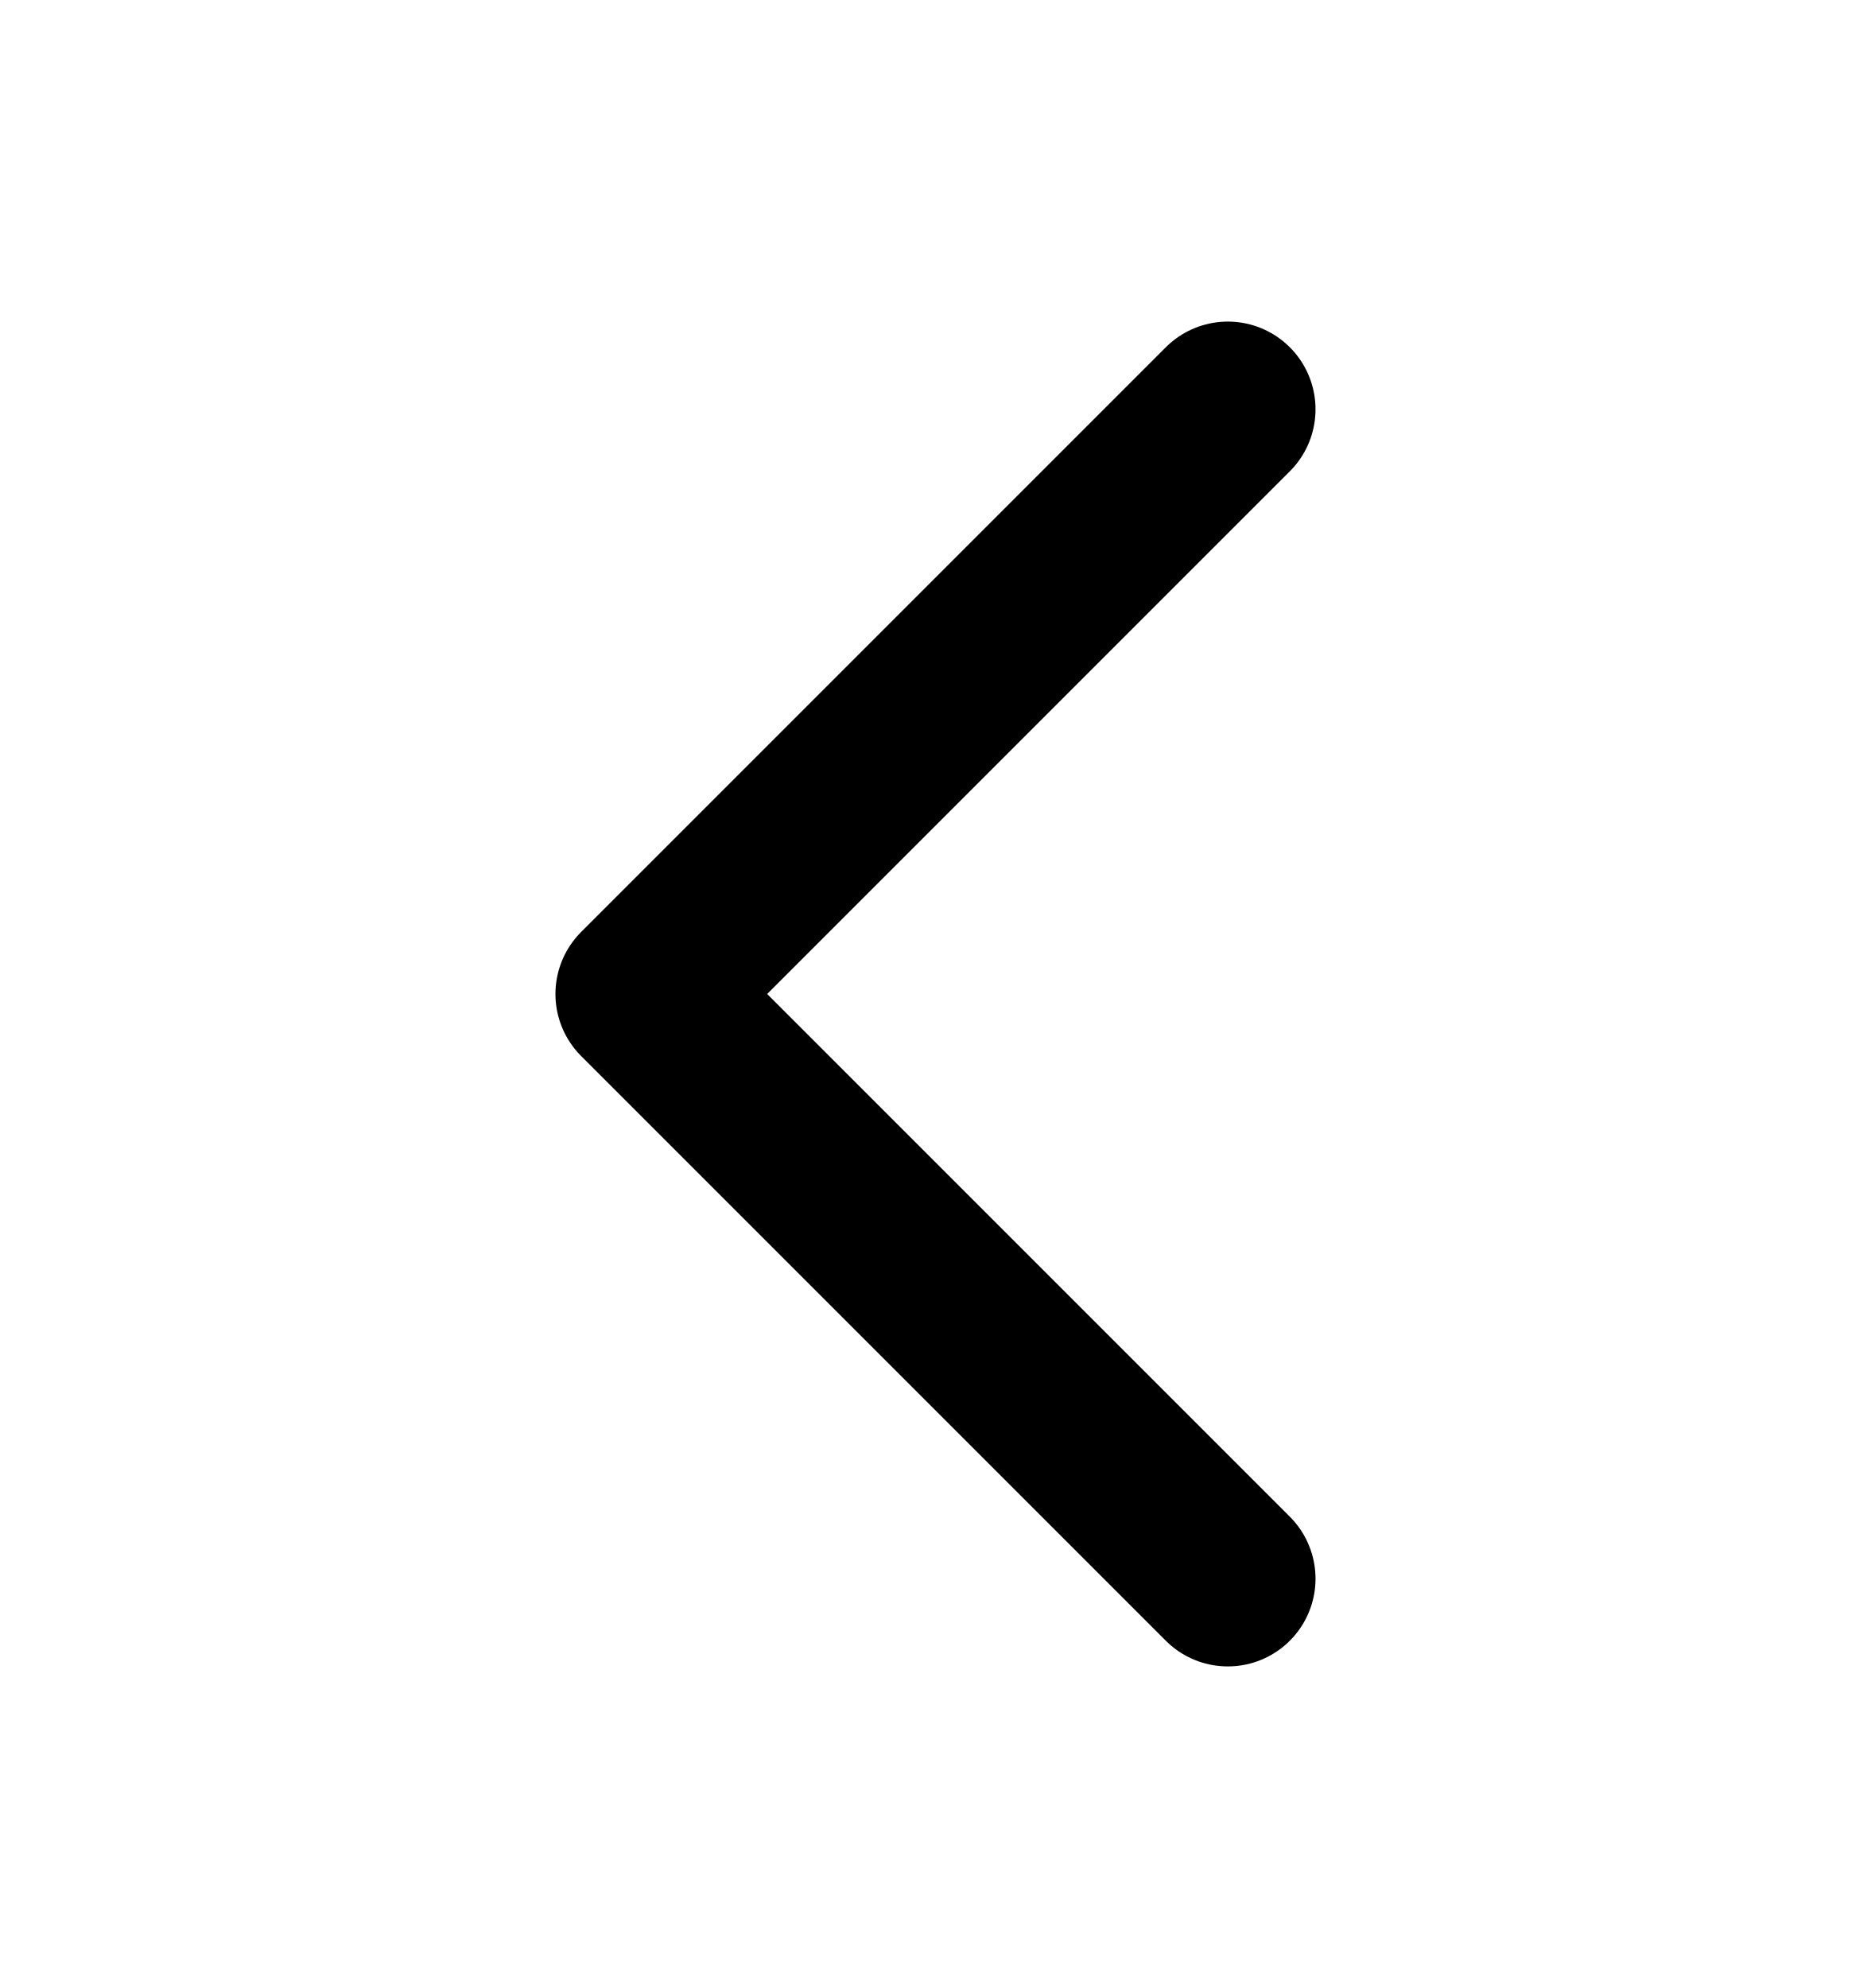
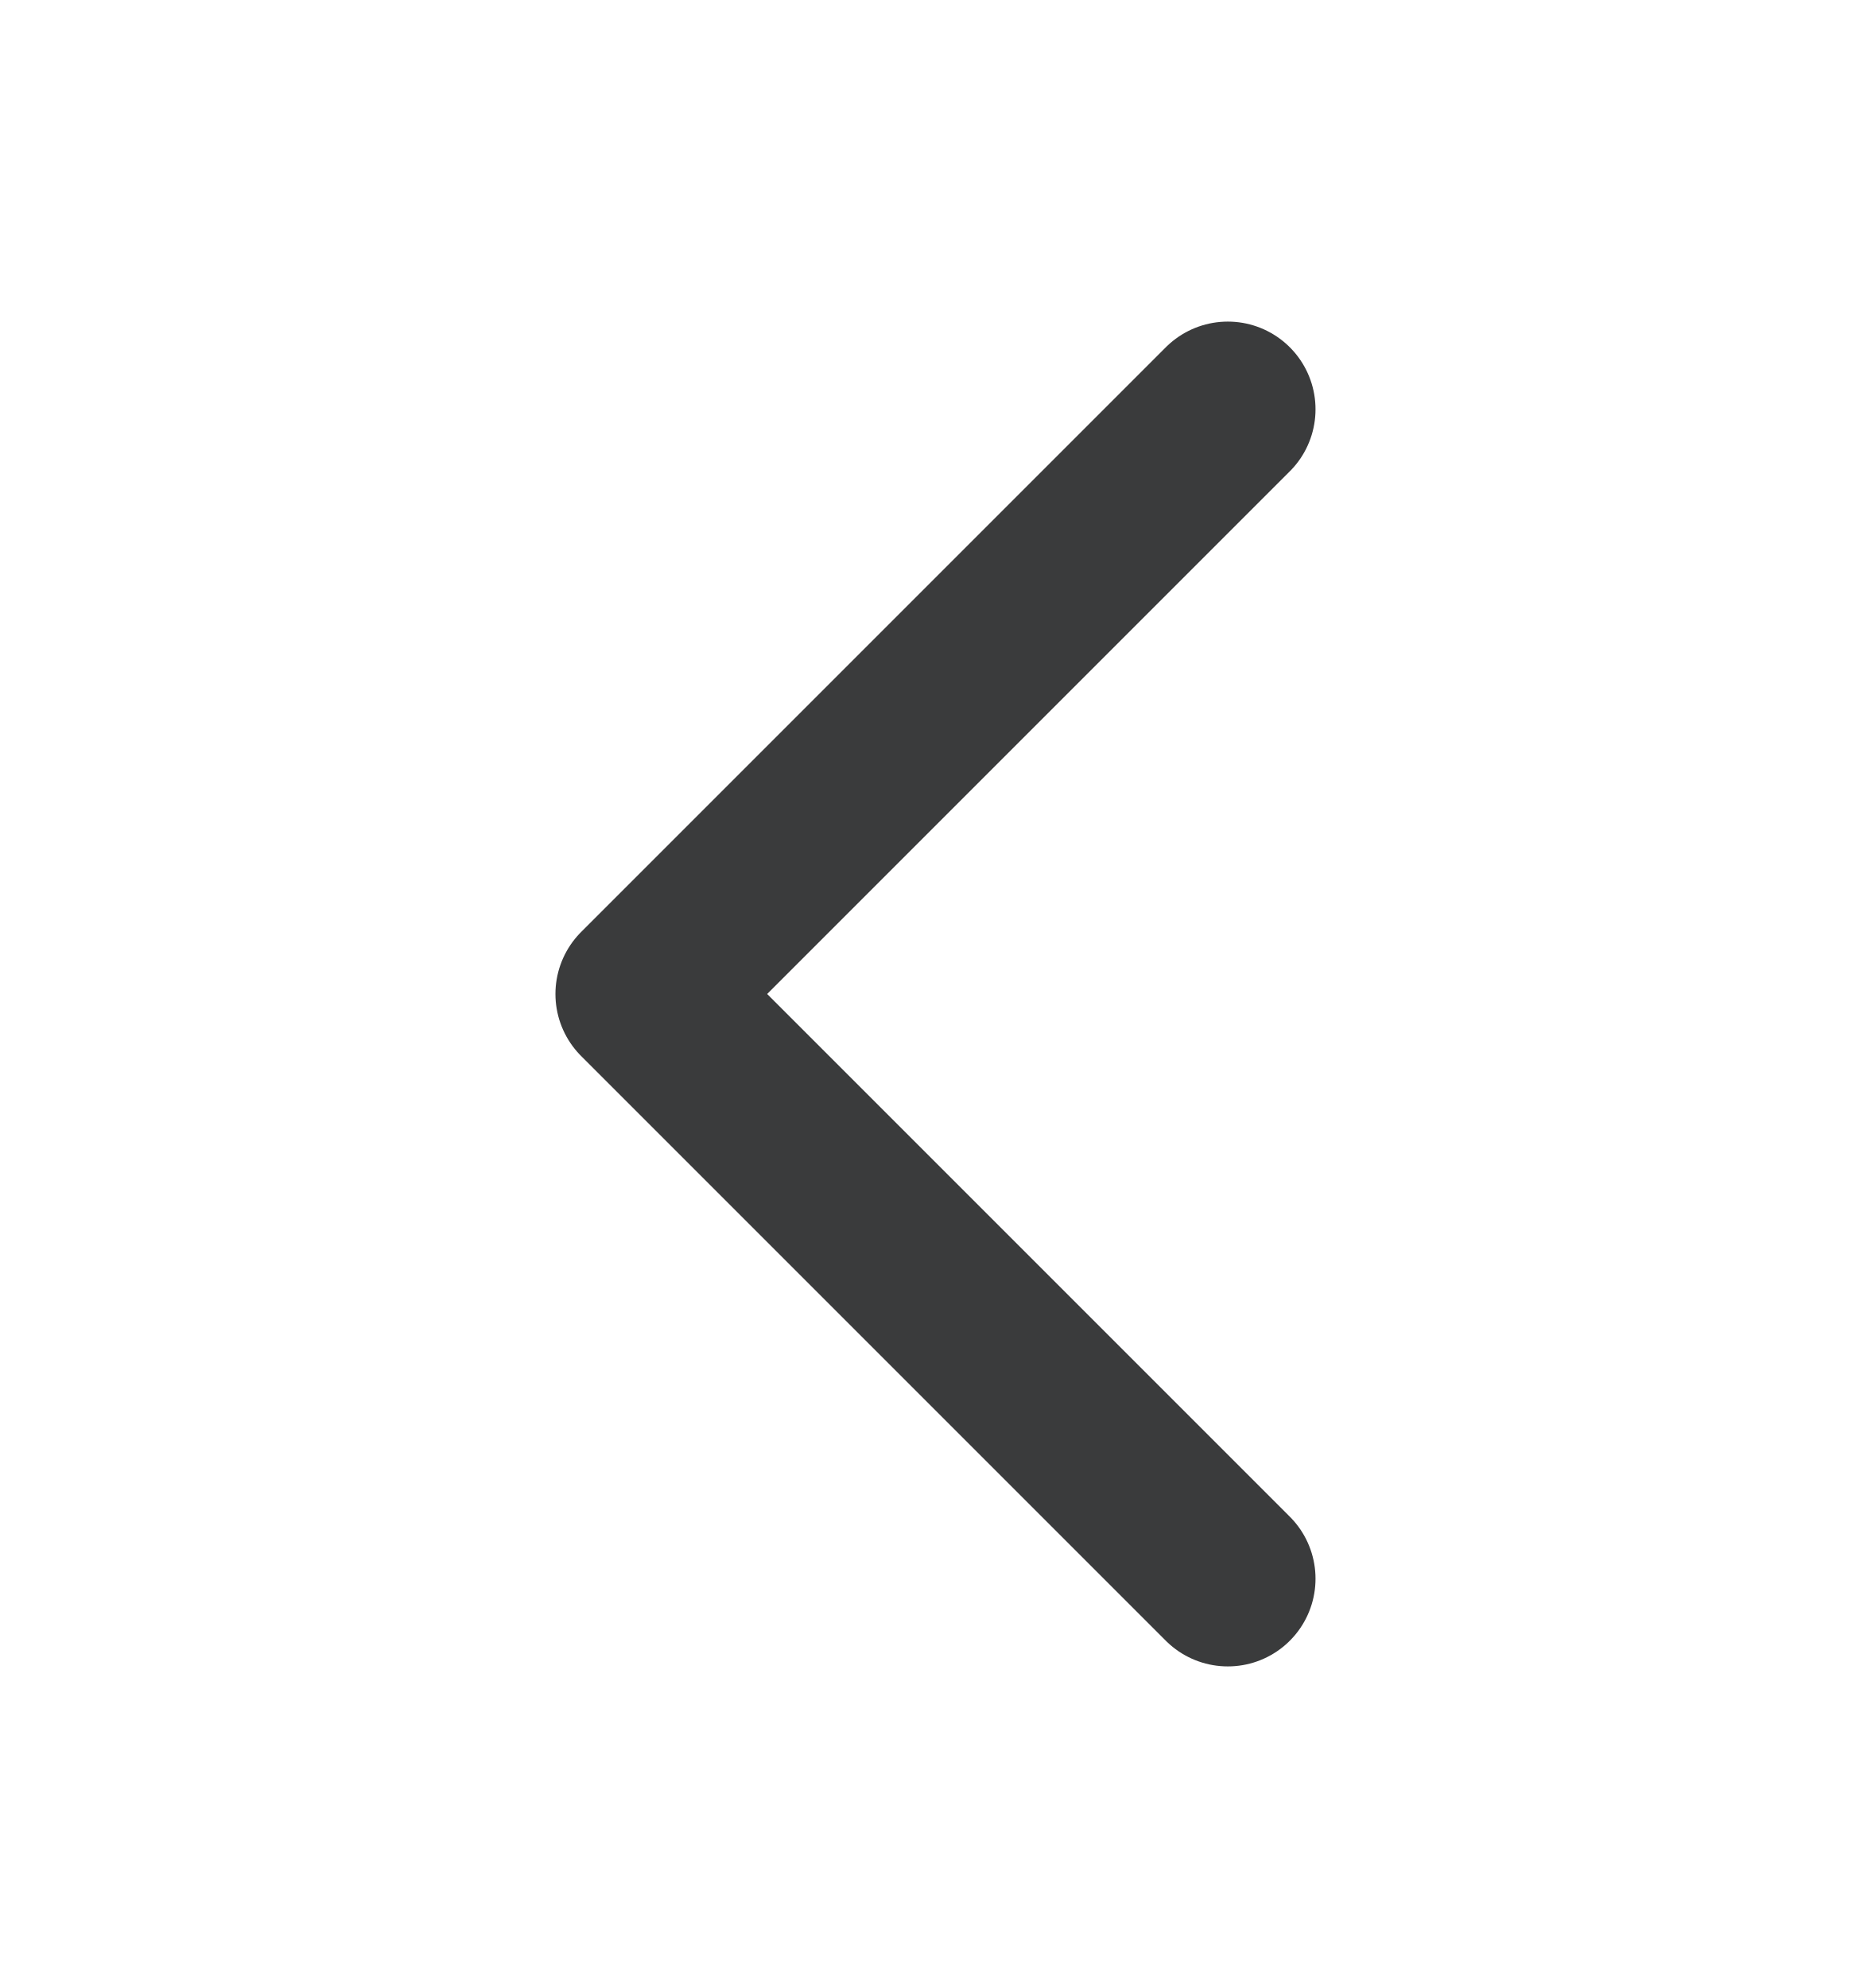
<svg xmlns="http://www.w3.org/2000/svg" width="16" height="17" viewBox="0 0 16 17" fill="none">
-   <path d="M10.5 13.5L5.5 8.5L10.5 3.5" stroke="currentColor" stroke-width="1.5" stroke-linecap="round" stroke-linejoin="round" />
+   <path d="M10.5 13.5L5.5 8.5L10.5 3.5" stroke="#3A3B3C" stroke-width="1.5" stroke-linecap="round" stroke-linejoin="round" />
</svg>
